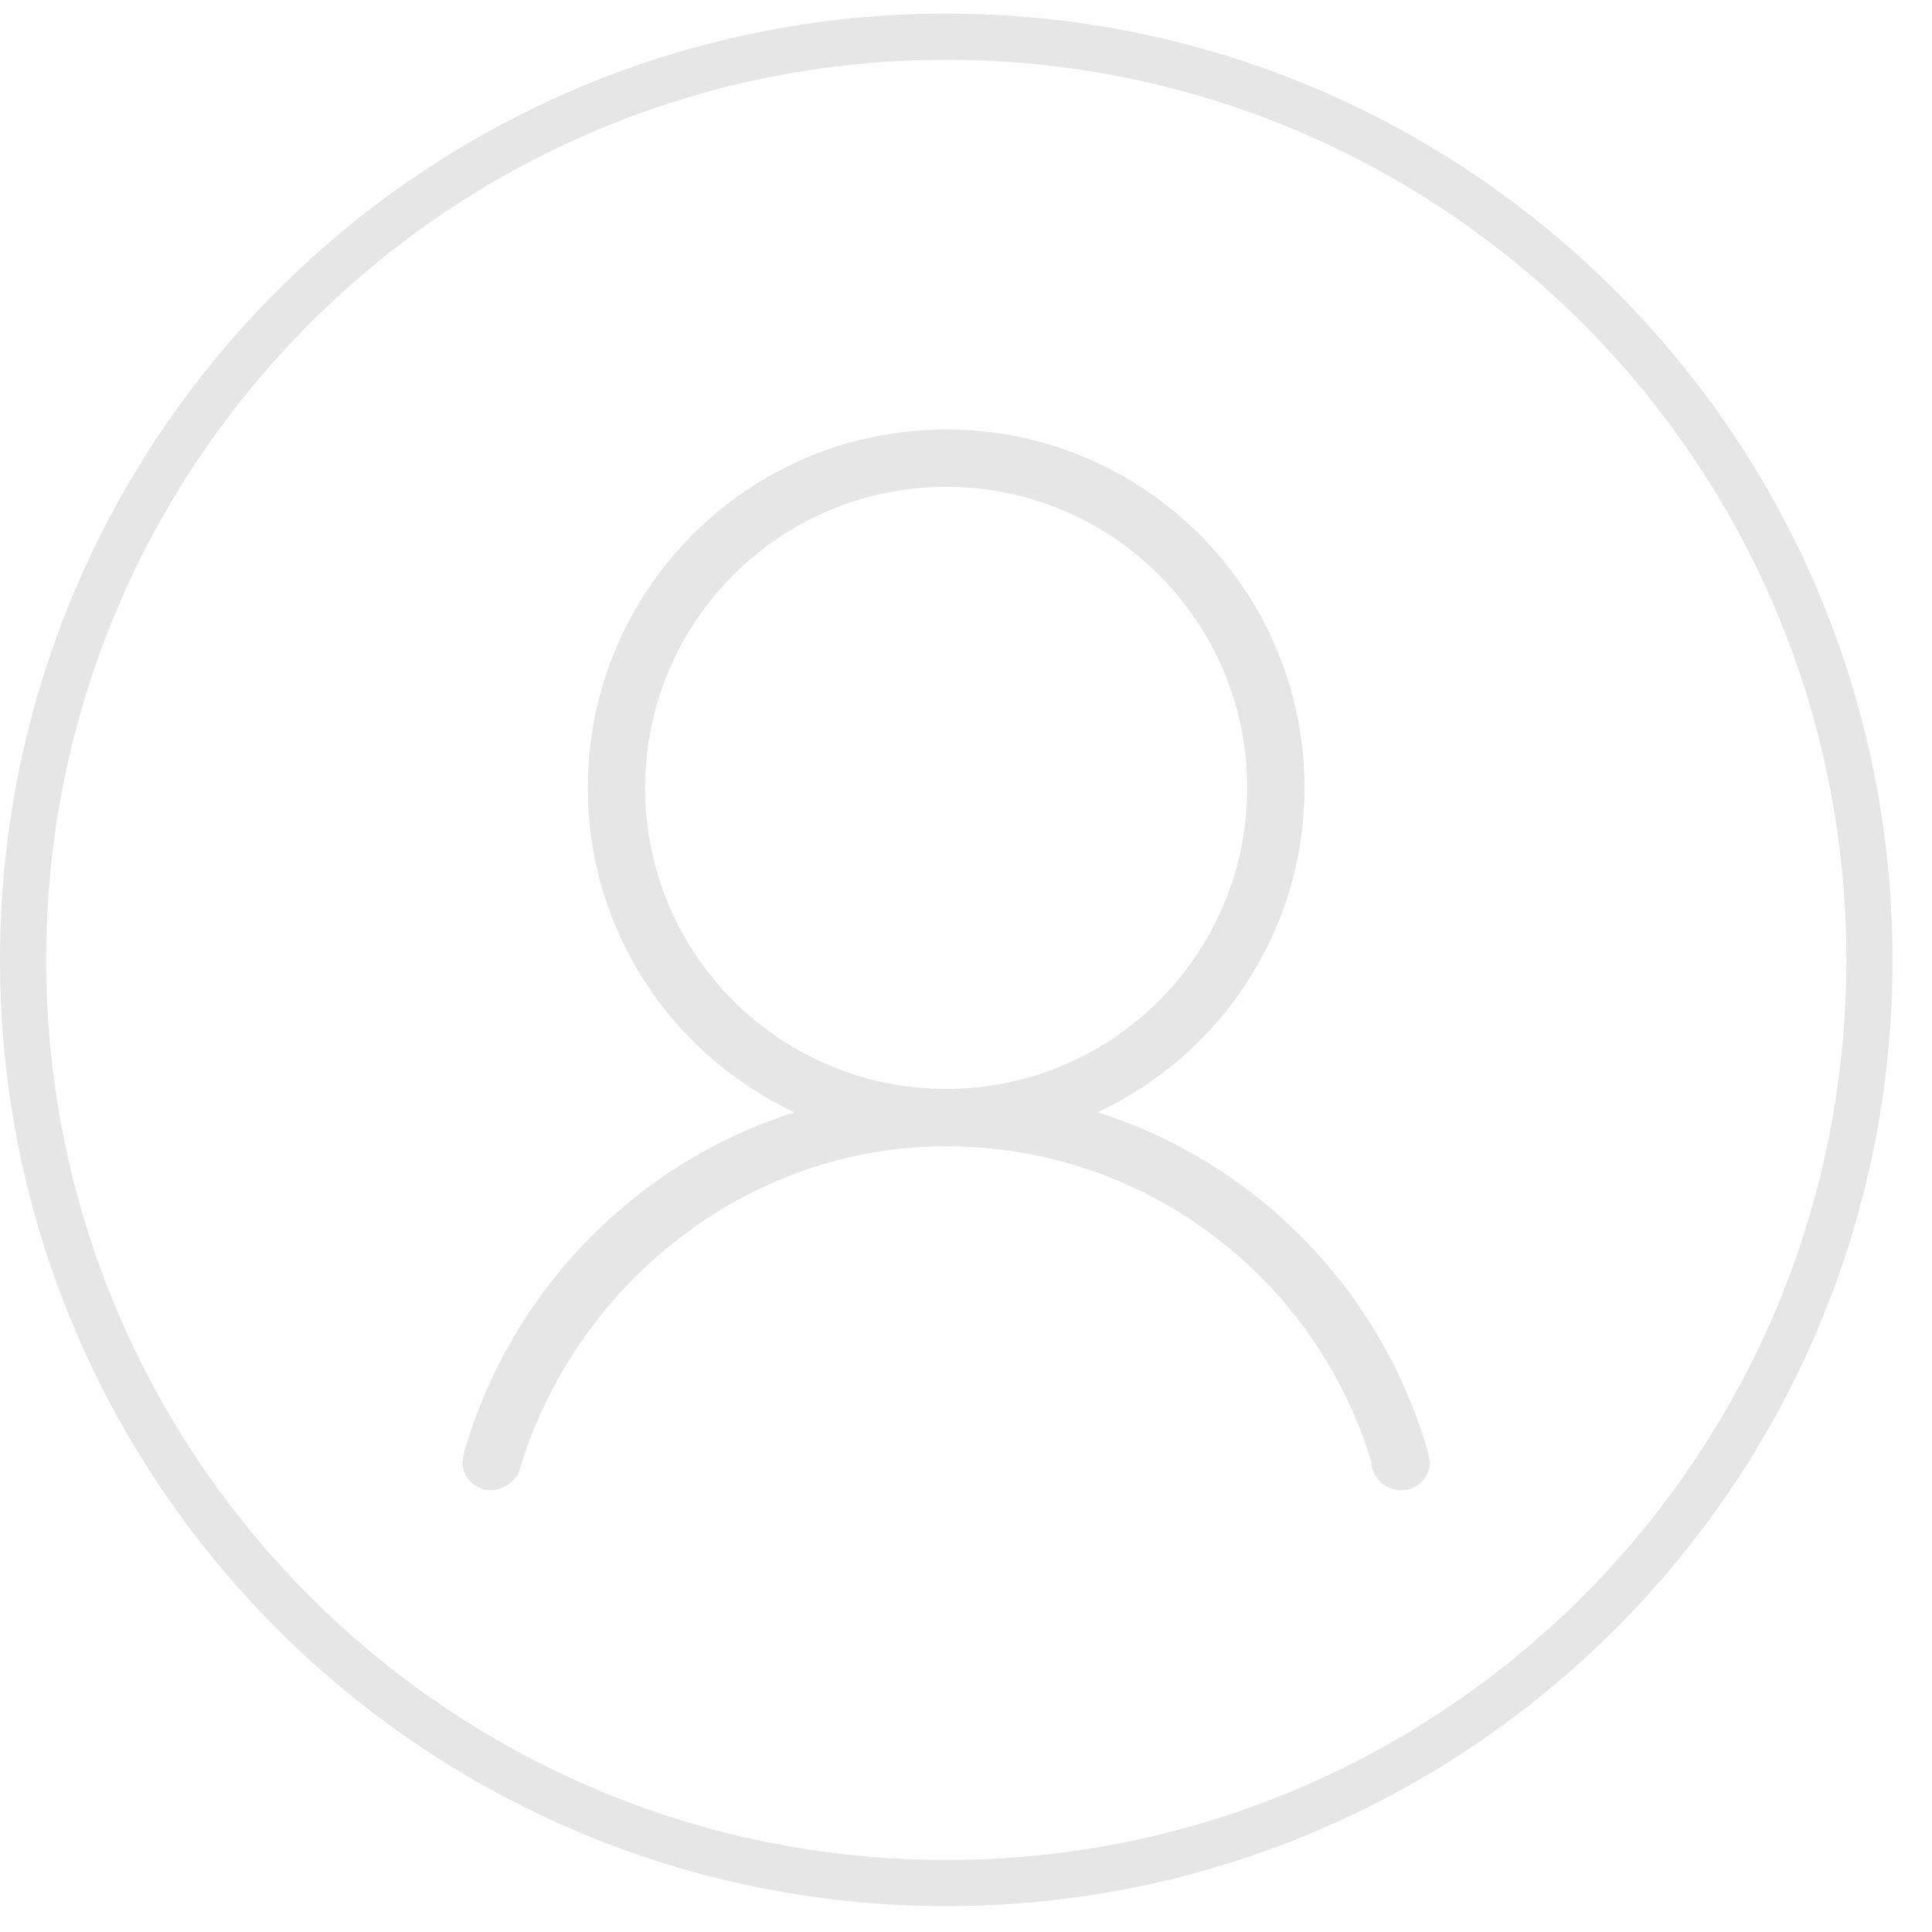
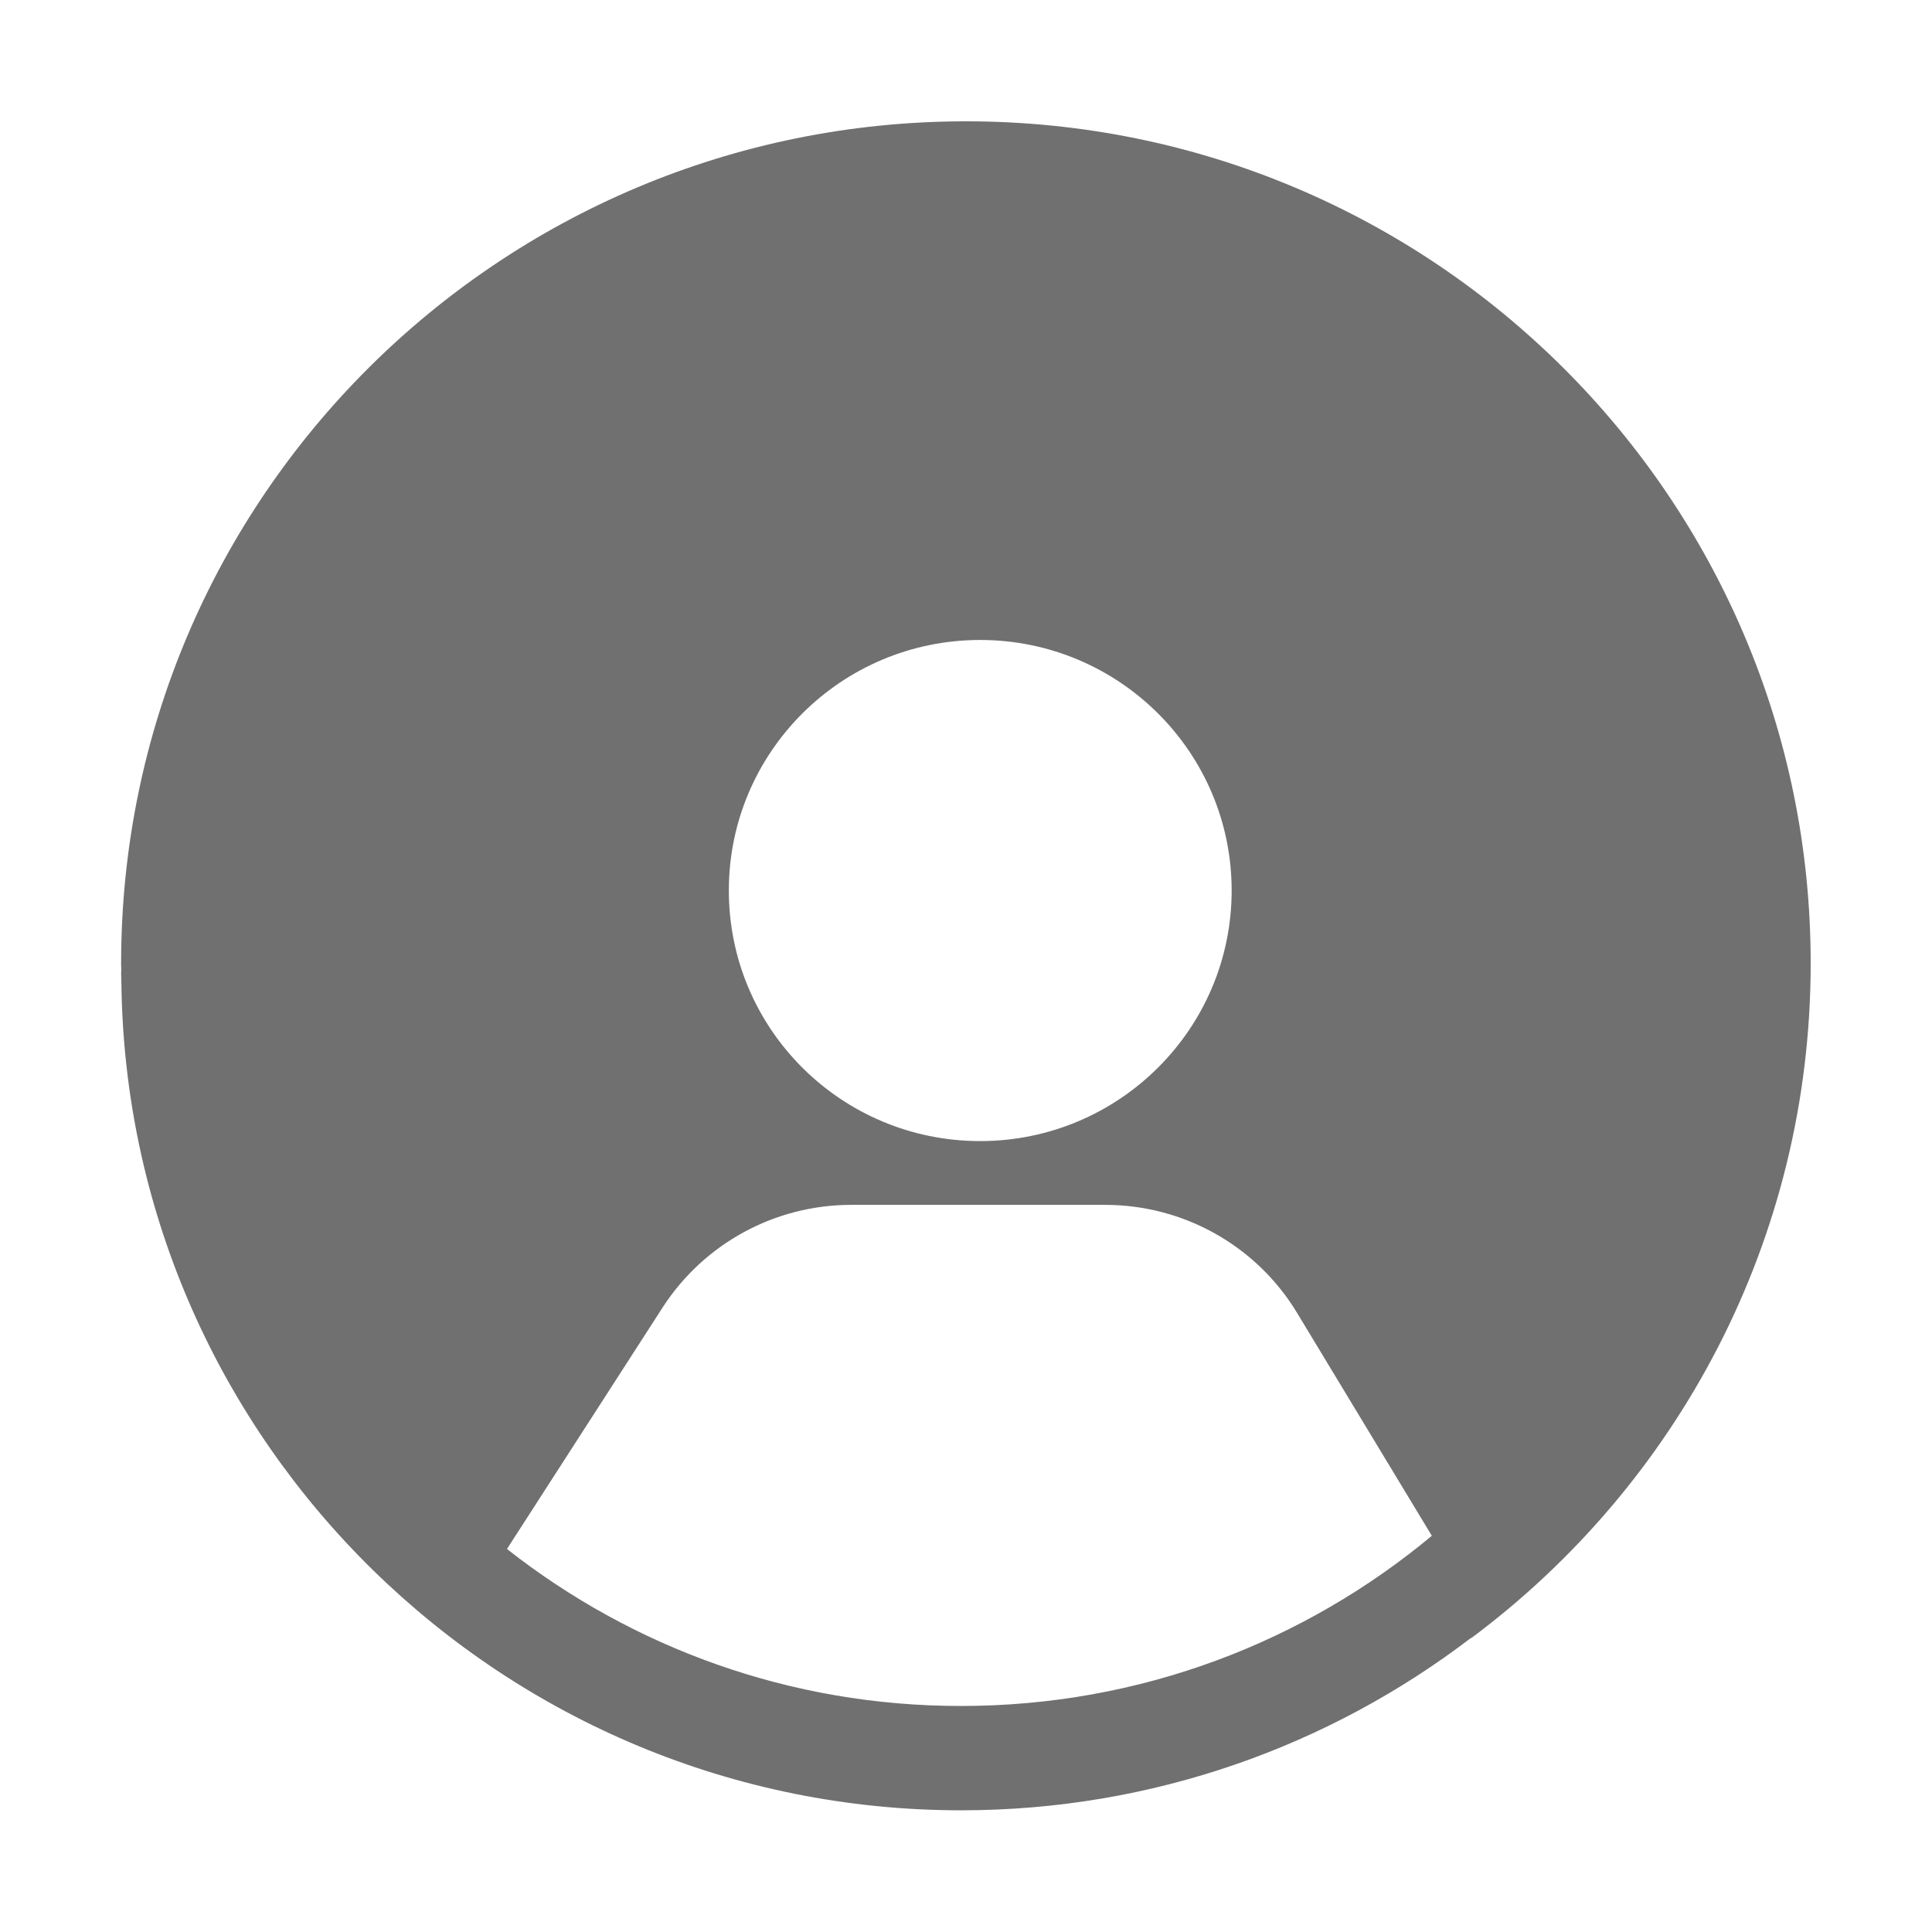
- <svg xmlns="http://www.w3.org/2000/svg" t="1587716030382" class="icon" viewBox="0 0 1024 1024" version="1.1" p-id="1170" width="200" height="200">
-   <defs>
-     <style type="text/css" />
-   </defs>
-   <path d="M501.545 7.225C224.546 7.225 0 231.771 0 508.77c0 276.978 224.546 501.517 501.545 501.517 276.992 0 501.538-224.539 501.538-501.517C1003.084 231.771 778.538 7.225 501.545 7.225zM501.545 985.83c-263.481 0-477.074-213.593-477.074-477.06 0-263.481 213.593-477.074 477.074-477.074 263.489 0 477.074 213.593 477.074 477.074C978.62 772.245 765.034 985.83 501.545 985.83z" p-id="1171" fill="#e6e6e6" />
-   <path d="M757.896 774.687c0.462 1.64-0.629 0.477-0.181 2.146L757.896 774.687c0 8.41-6.792 15.187-15.201 15.187-8.41 0-15.881-6.777-15.881-15.187l0 0c-29.297-96.707-119.061-167.15-225.333-167.15-106.28 0-196.484 73.803-225.789 170.525l0.412-3.374c0 10.079-10.043 15.187-15.852 15.187-8.403 0-15.194-6.777-15.194-15.187l0 0c0.405-1.64 0.506-3.244 0.968-4.913 0.152-0.412 0.217-0.86 0.376-1.272 24.818-84.923 90.638-152.332 174.78-178.963-64.722-30.28-109.647-95.789-109.647-171.955 0-104.878 85.031-189.945 189.945-189.945 104.878 0 189.938 85.06 189.938 189.945 0 76.166-44.968 141.675-109.668 171.941 84.142 26.631 149.955 94.055 174.773 178.963C756.711 768.9 757.773 774.275 757.896 774.687L757.896 774.687zM661.03 417.584c0-88.116-71.441-159.557-159.55-159.557-88.116 0-159.55 71.441-159.55 159.557 0 88.145 71.434 159.55 159.55 159.55C589.589 577.141 661.03 505.729 661.03 417.584L661.03 417.584zM661.03 417.584" p-id="1172" fill="#e6e6e6" />
+ <svg xmlns="http://www.w3.org/2000/svg" t="1588226360912" class="icon" viewBox="0 0 1024 1024" version="1.1" p-id="1127" width="200" height="200">
+   <path d="M512 64.3c-247.3 0-447.8 199.8-447.8 446.2 0 1.1 0 2.2 0.1 3.3 0 0.6-0.1 1.3-0.1 1.9 0 2.7 0.2 5.4 0.2 8.1v1c4.9 240.5 202.6 434.7 445 434.7 101.6 0 195.3-34.1 270.3-91.4v0.2c109.3-81.4 180-211.3 180-357.7 0.1-246.5-200.4-446.3-447.7-446.3z m7.5 274.9c73.6 0 133.3 59.5 133.3 132.8 0 73.3-59.7 132.8-133.3 132.8S386.3 545.4 386.3 472c0-73.3 59.6-132.8 133.2-132.8zM268.7 821l82.5-128c21.9-33.9 59.5-54.4 100-54.4h134.5c41.7 0 80.3 21.7 101.8 57.3L758.9 814c-67.6 56.3-154.6 90.2-249.4 90.2-90.9 0.1-174.5-31.1-240.8-83.2z" p-id="1128" fill="#707070">
+     </path>
</svg>
